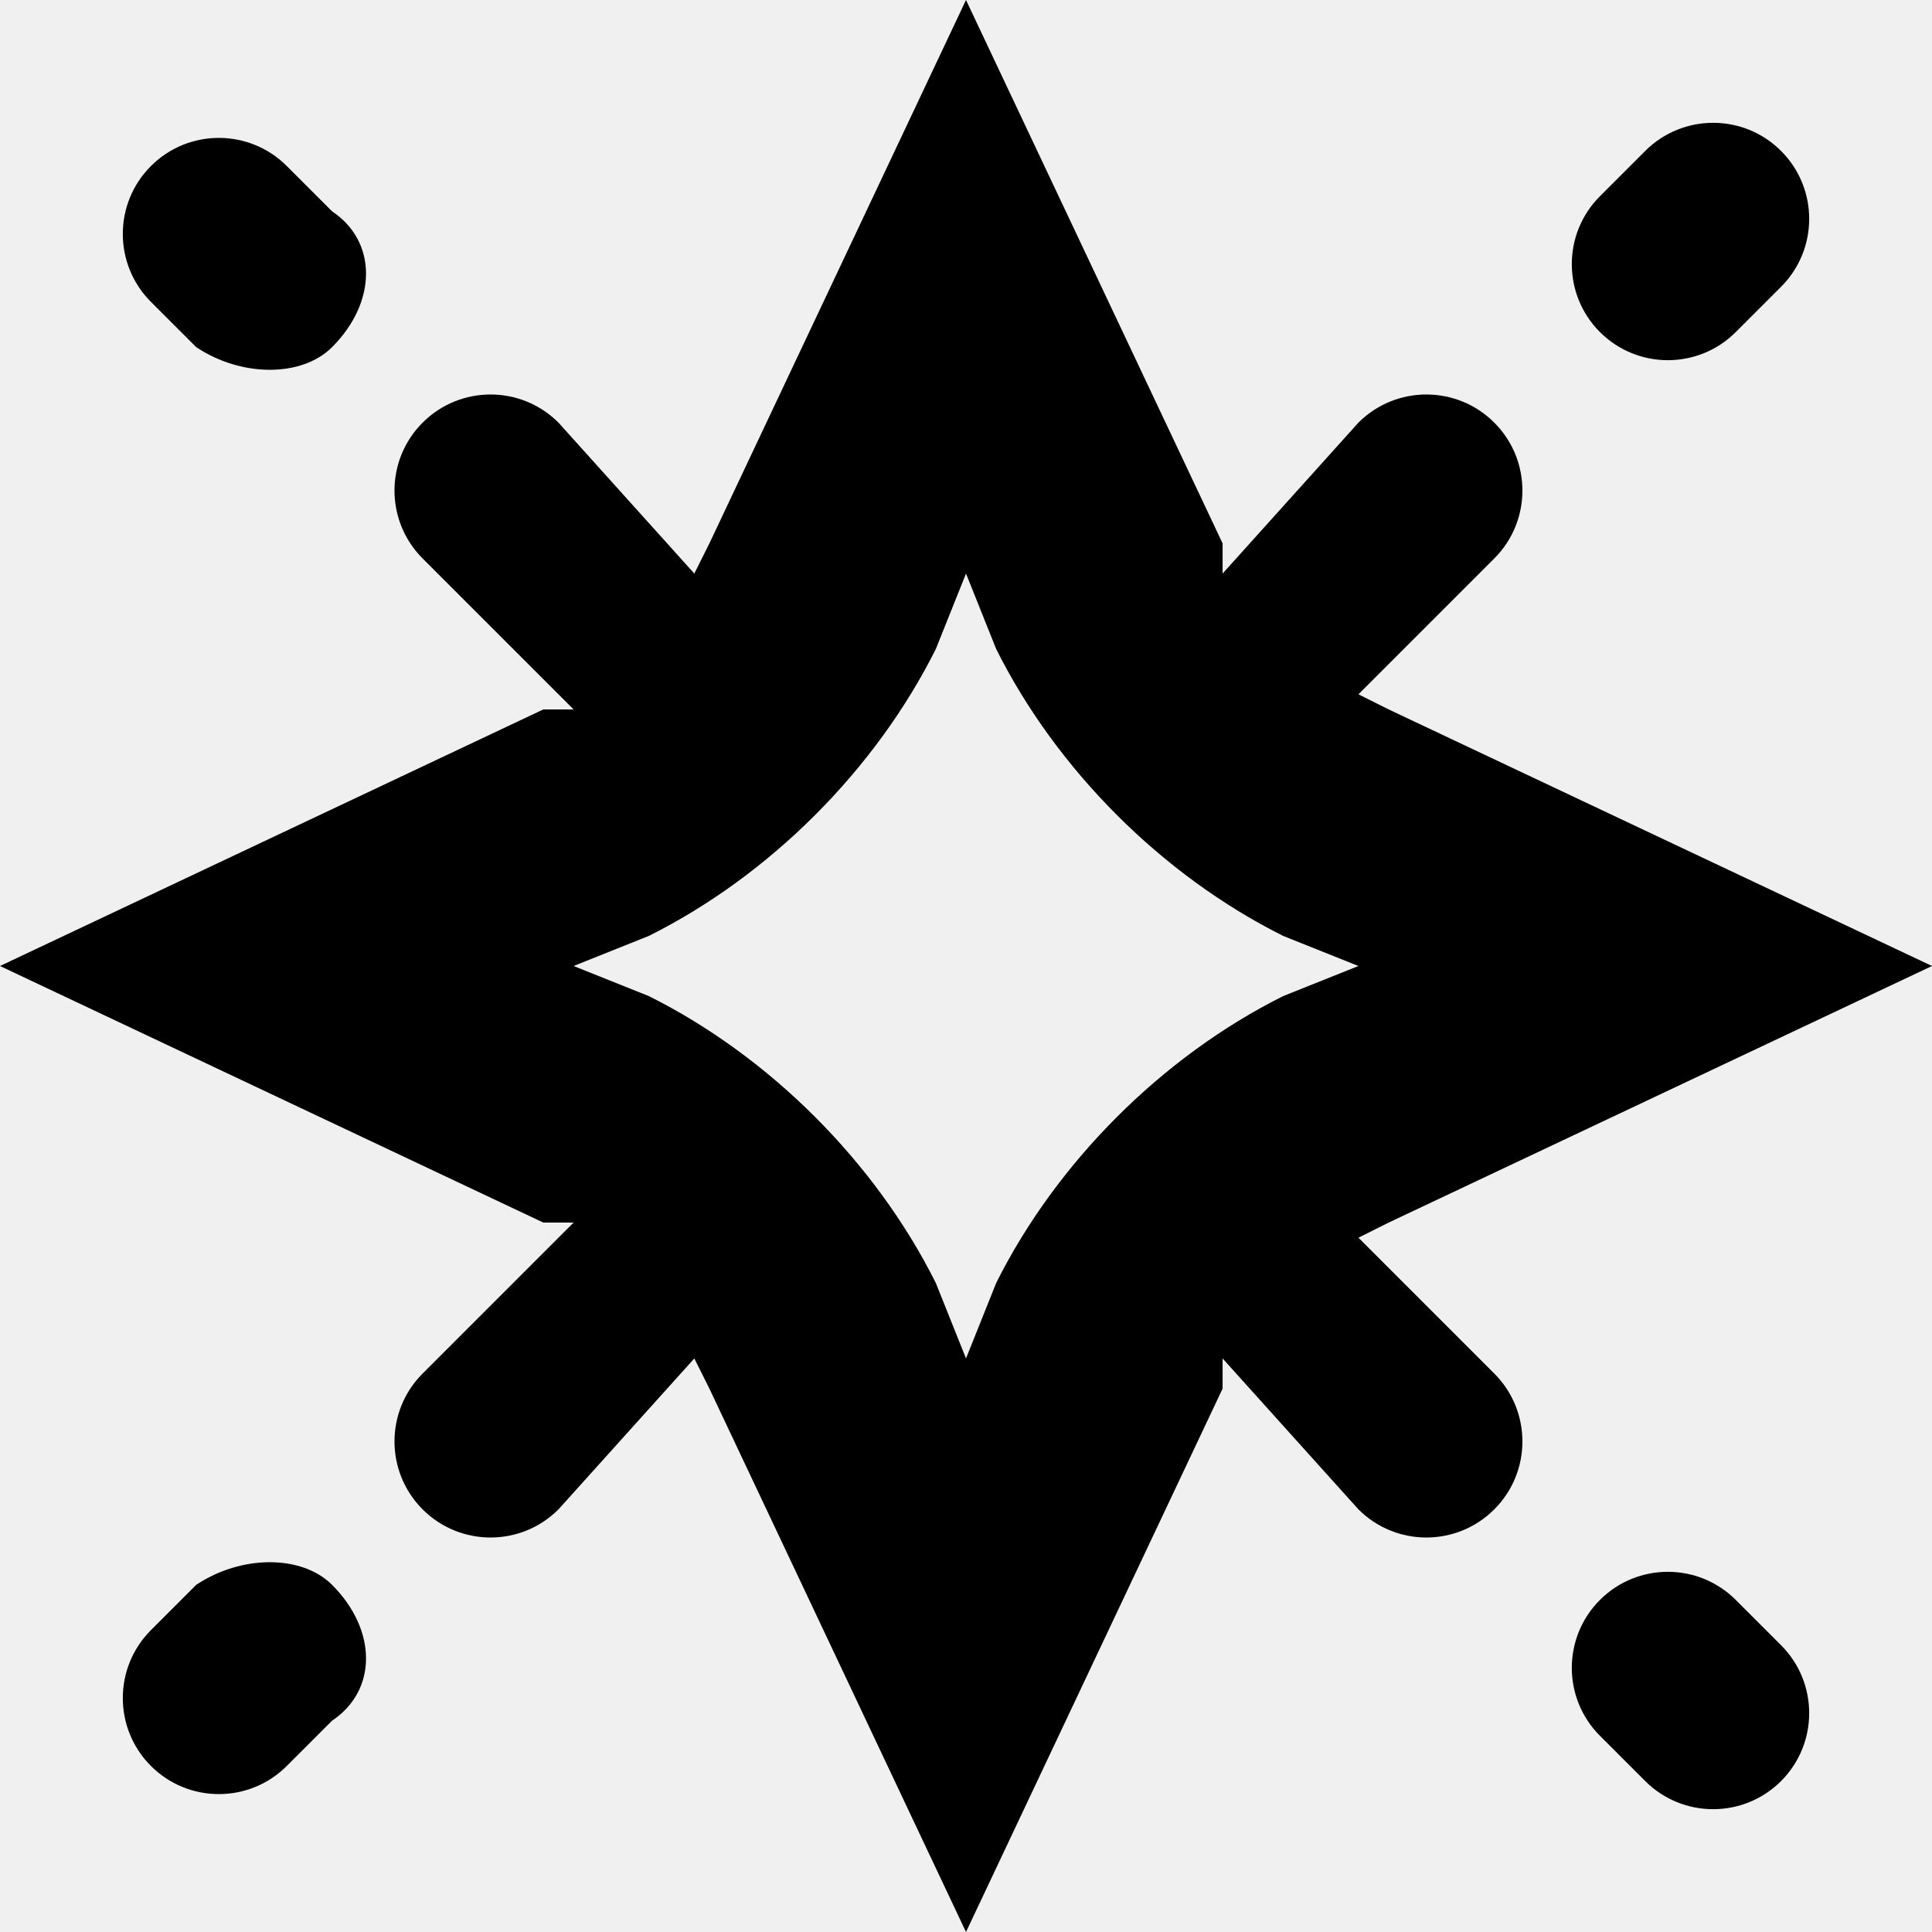
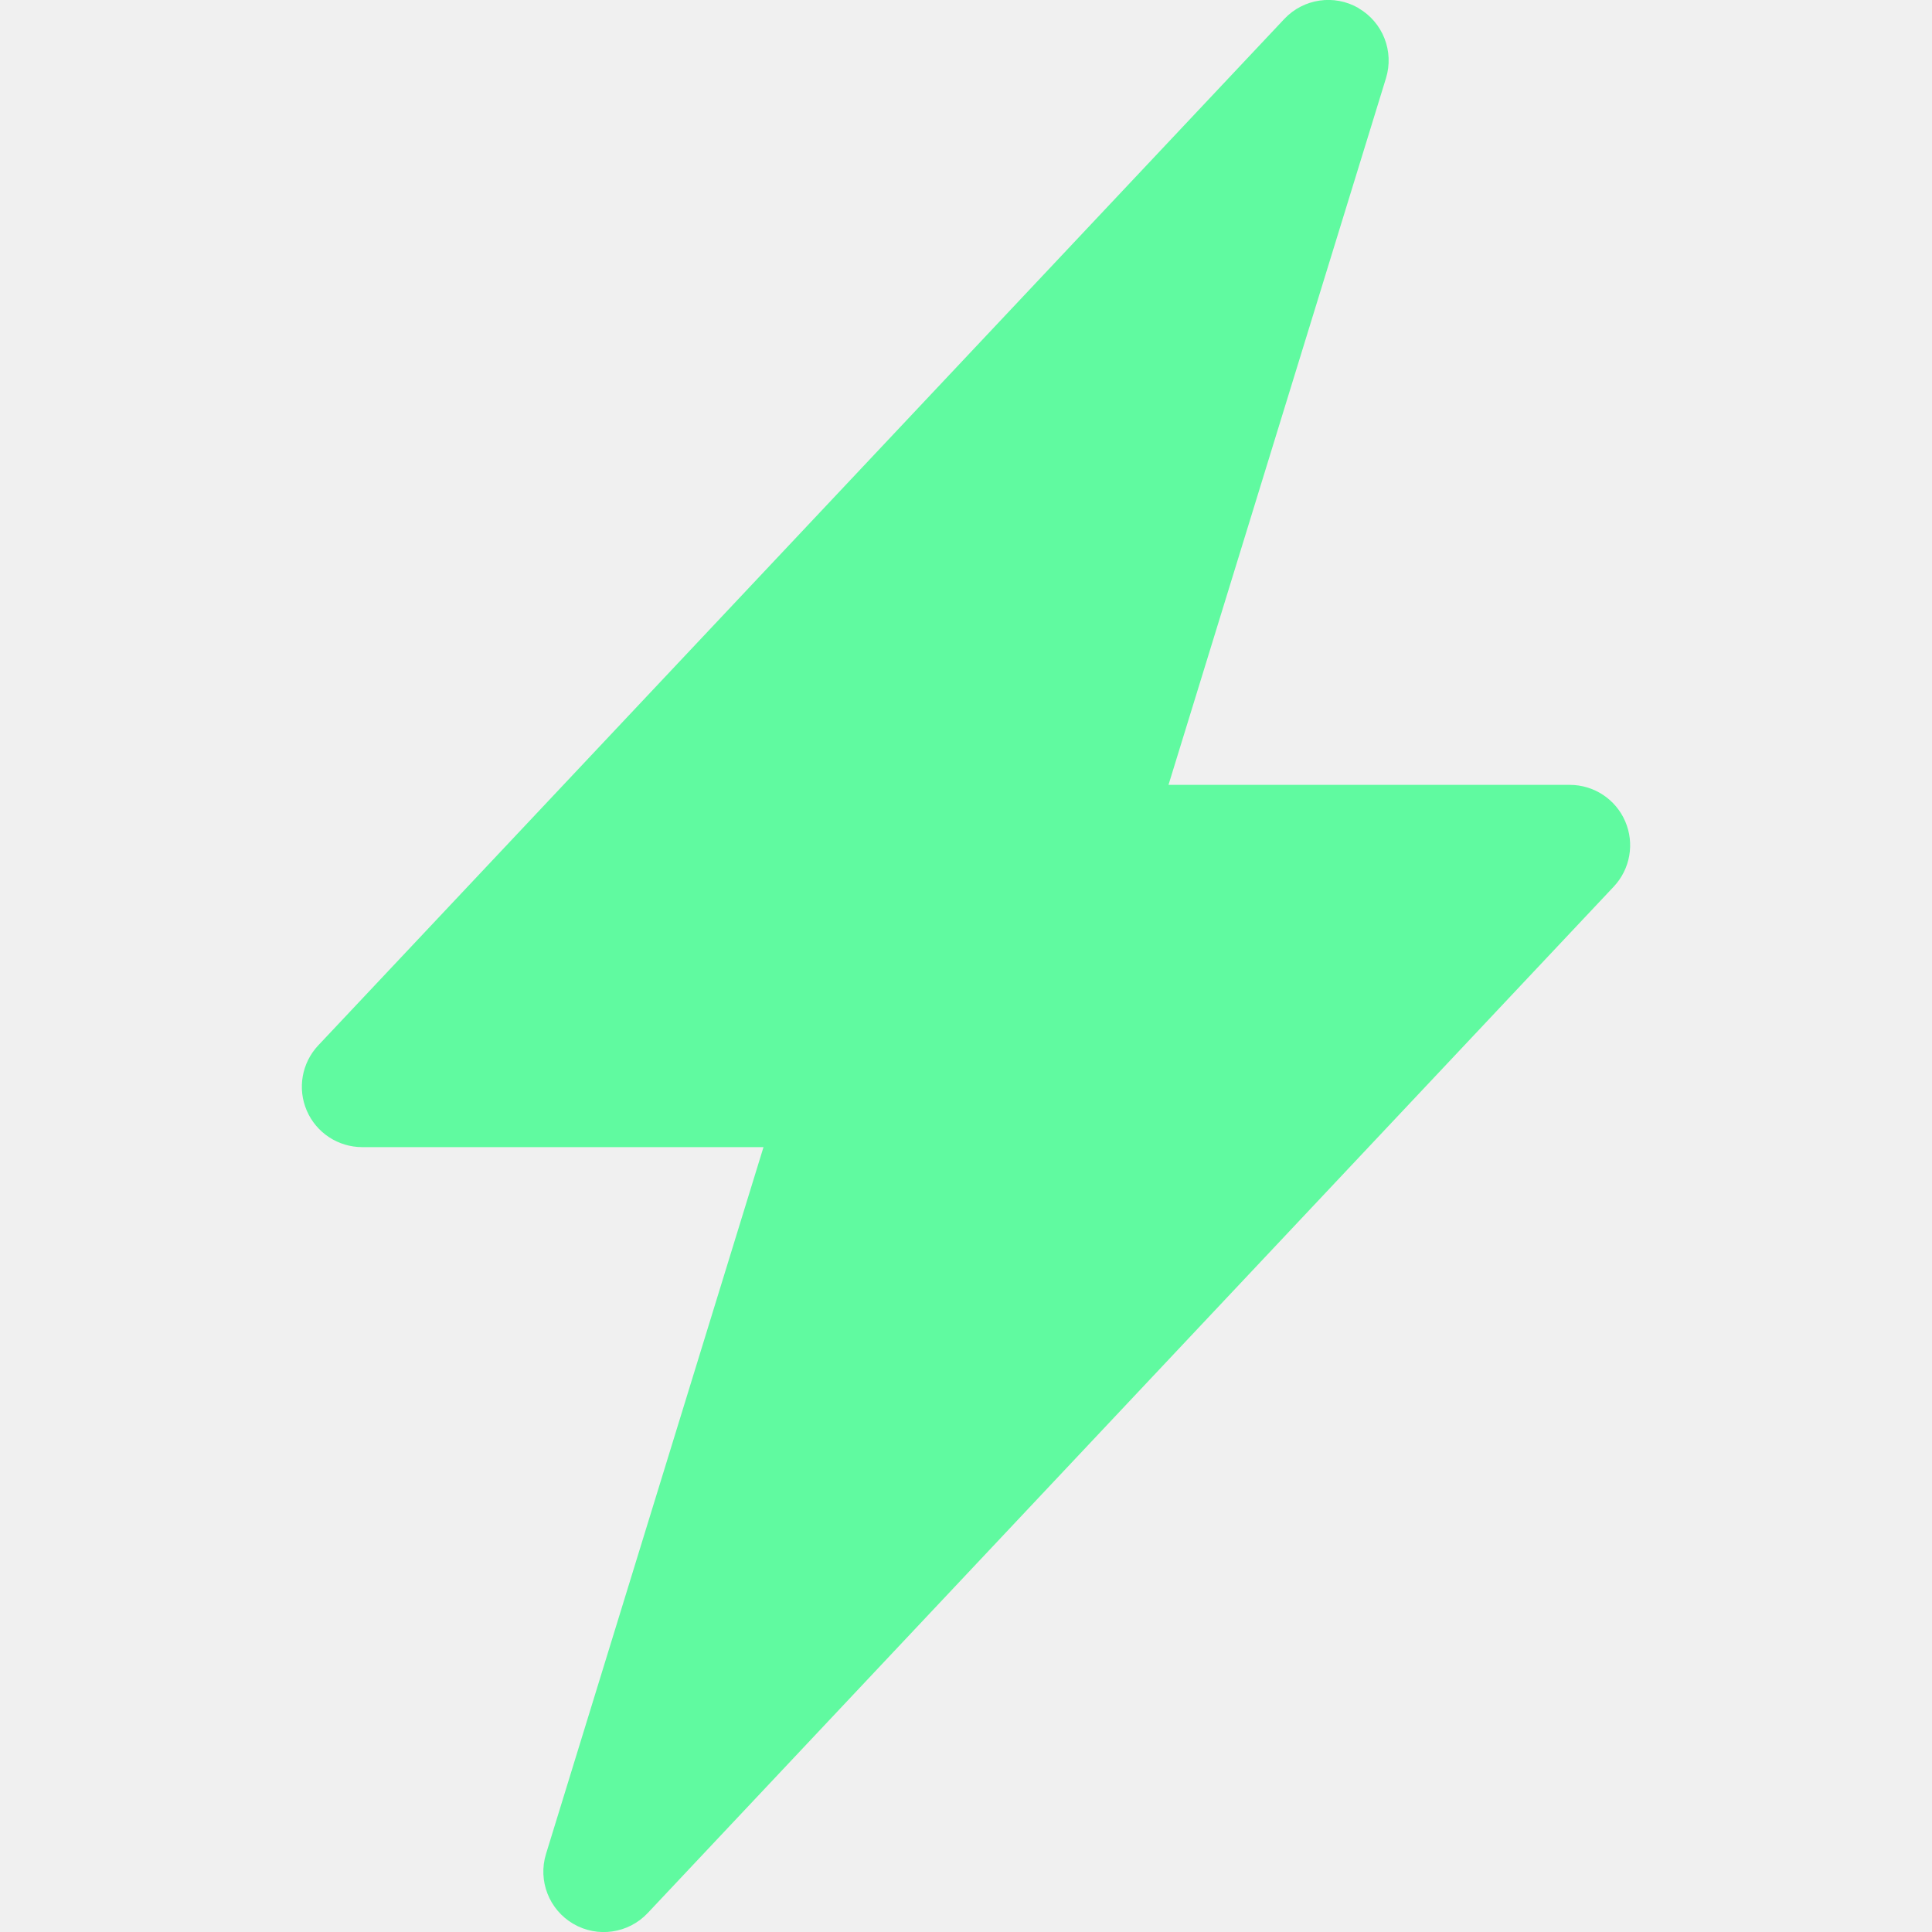
- <svg xmlns="http://www.w3.org/2000/svg" viewBox="0 0 128 128">
-   <path fill-rule="evenodd" d="M81 36 64 0 47 36l-1 2-9-10a6 6 0 0 0-9 9l10 10h-2L0 64l36 17h2L28 91a6 6 0 1 0 9 9l9-10 1 2 17 36 17-36v-2l9 10a6 6 0 1 0 9-9l-9-9 2-1 36-17-36-17-2-1 9-9a6 6 0 1 0-9-9l-9 10v-2Zm-17 2-2 5c-4 8-11 15-19 19l-5 2 5 2c8 4 15 11 19 19l2 5 2-5c4-8 11-15 19-19l5-2-5-2c-8-4-15-11-19-19l-2-5Z" clip-rule="evenodd" />
-   <path d="M118 19a6 6 0 0 0-9-9l-3 3a6 6 0 1 0 9 9l3-3Zm-96 4c-2 2-6 2-9 0l-3-3a6 6 0 1 1 9-9l3 3c3 2 3 6 0 9Zm0 82c-2-2-6-2-9 0l-3 3a6 6 0 1 0 9 9l3-3c3-2 3-6 0-9Zm96 4a6 6 0 0 1-9 9l-3-3a6 6 0 1 1 9-9l3 3Z" />
-   <style>path{fill:#000}@media (prefers-color-scheme:dark){path{fill:#fff}}</style>
+ <svg xmlns="http://www.w3.org/2000/svg" stroke="#60faa0" fill="#60faa0" stroke-width="0" viewBox="0 0 16 16">
+   <path d="M11.251.068a.5.5 0 0 1 .227.58L9.677 6.5H13a.5.5 0 0 1 .364.843l-8 8.5a.5.5 0 0 1-.842-.49L6.323 9.5H3a.5.5 0 0 1-.364-.843l8-8.5a.5.5 0 0 1 .615-.09z" />
</svg>
